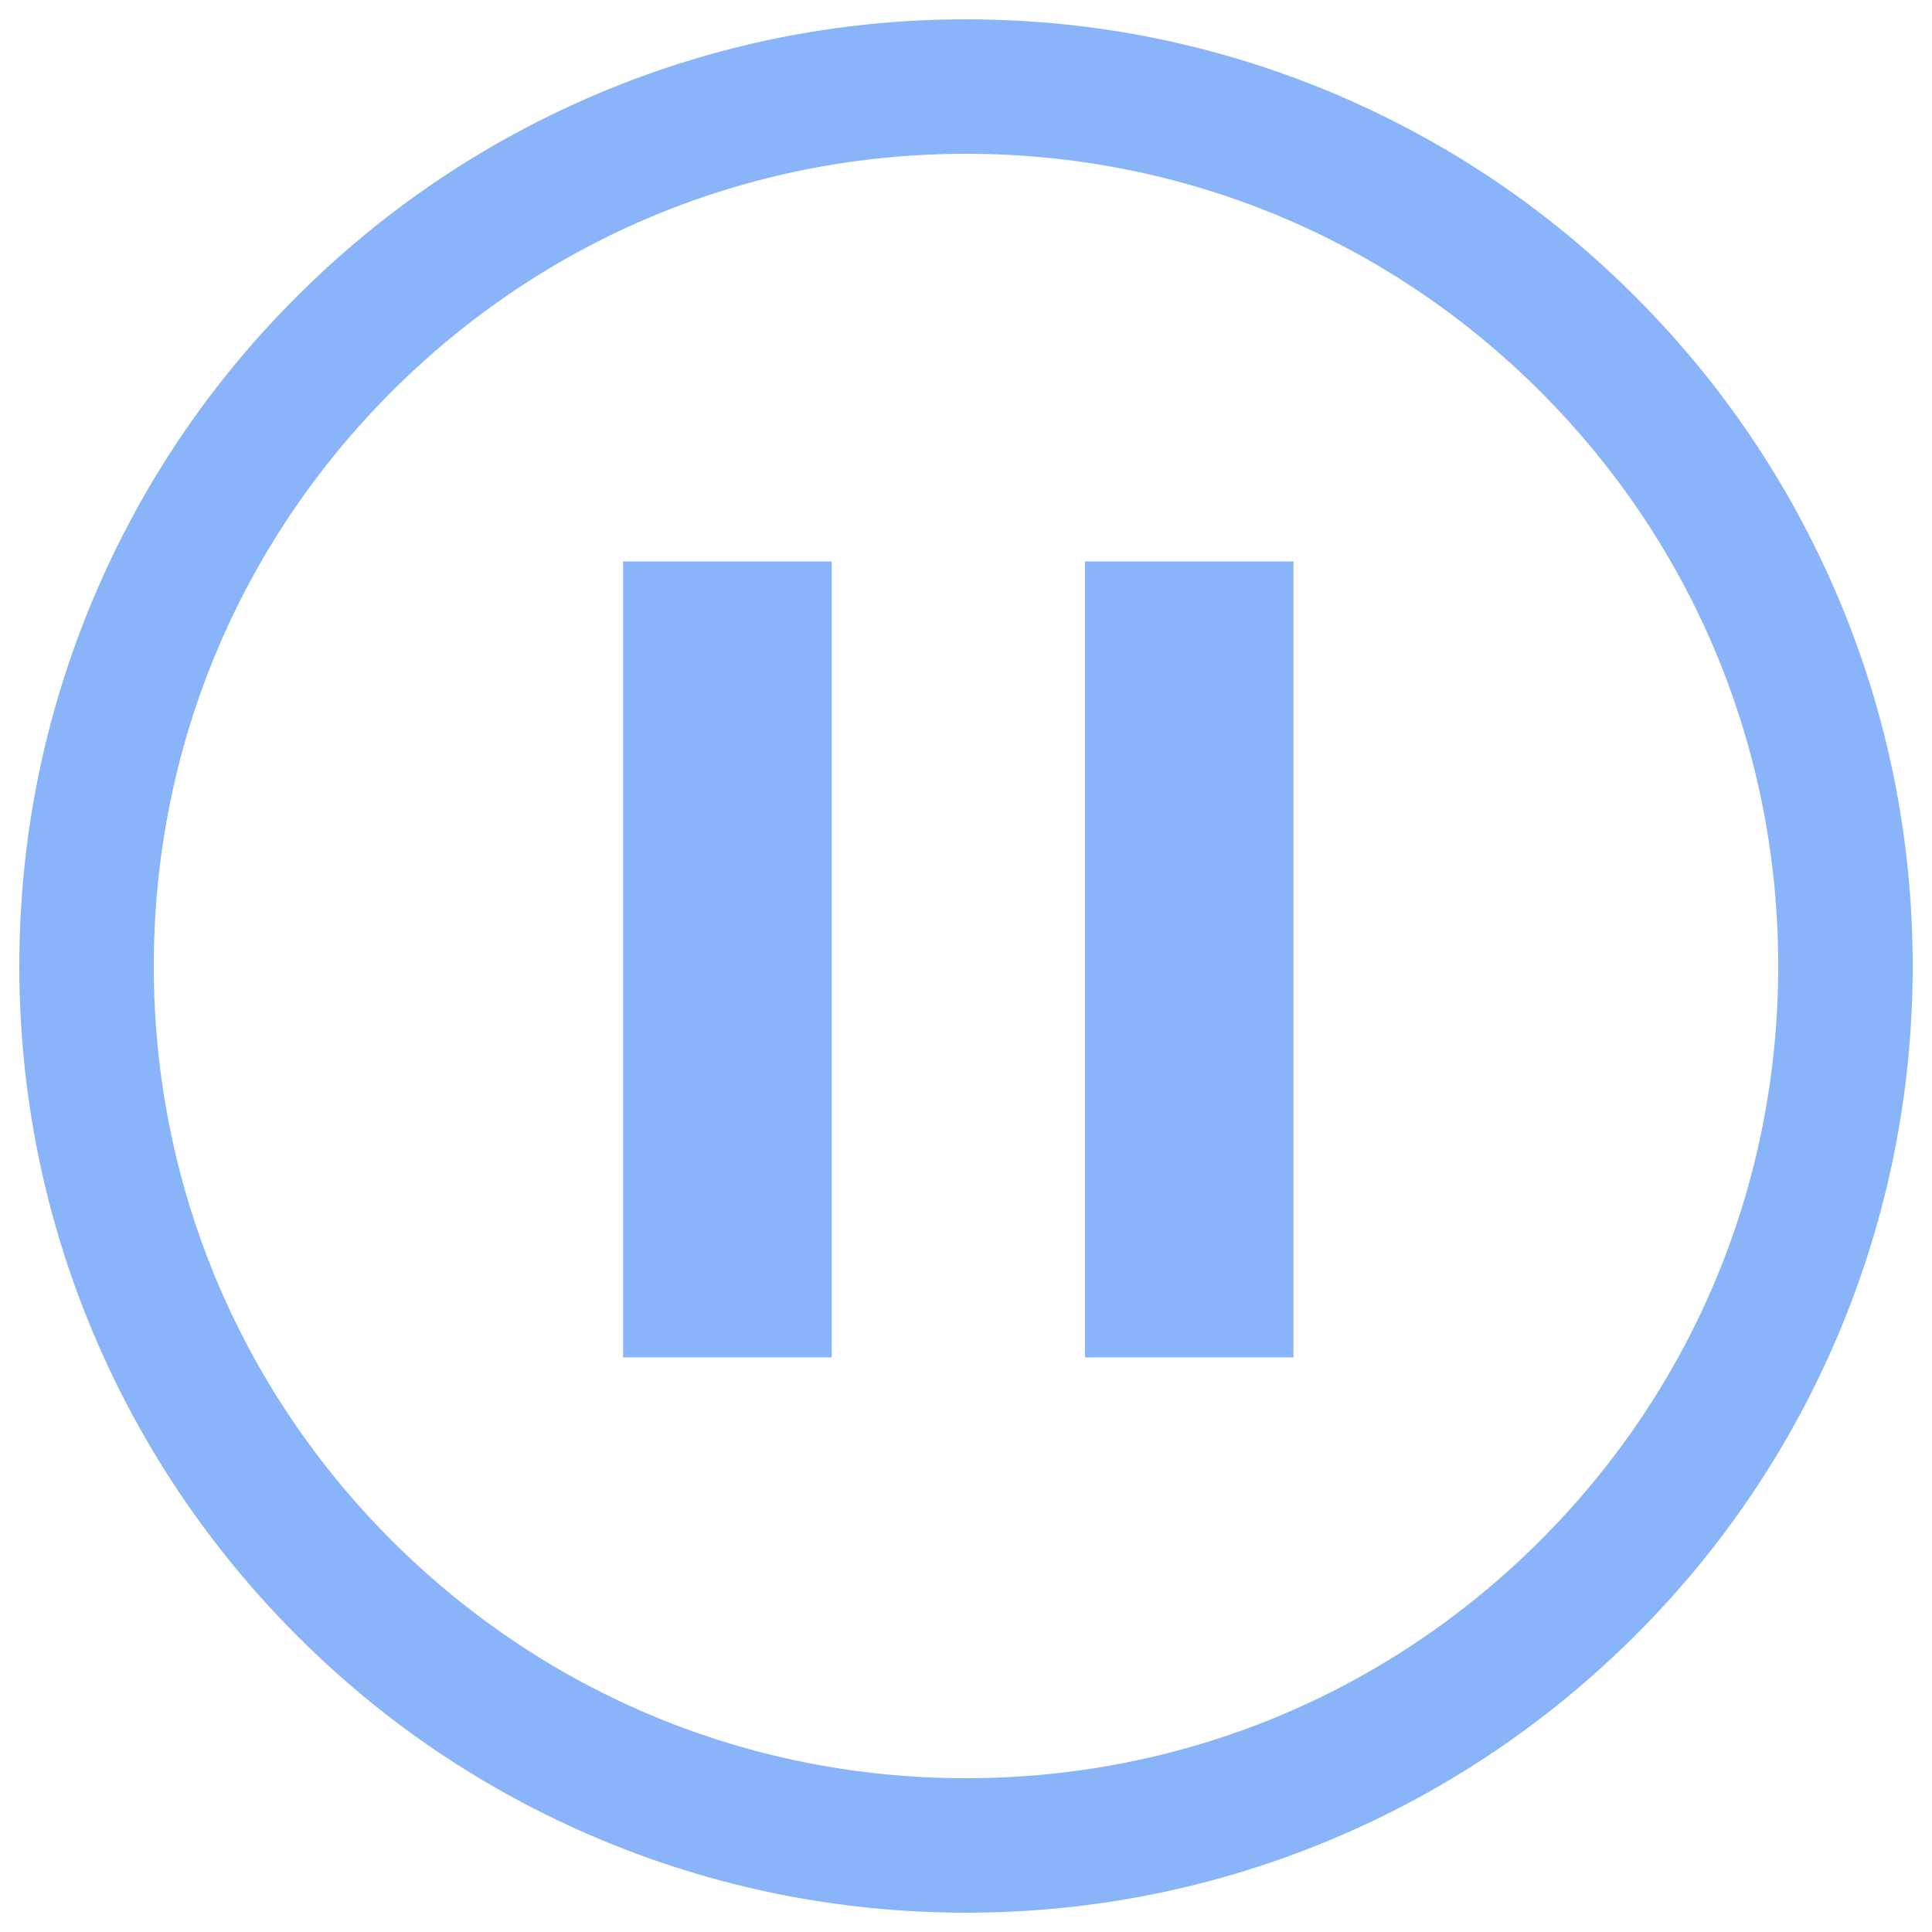
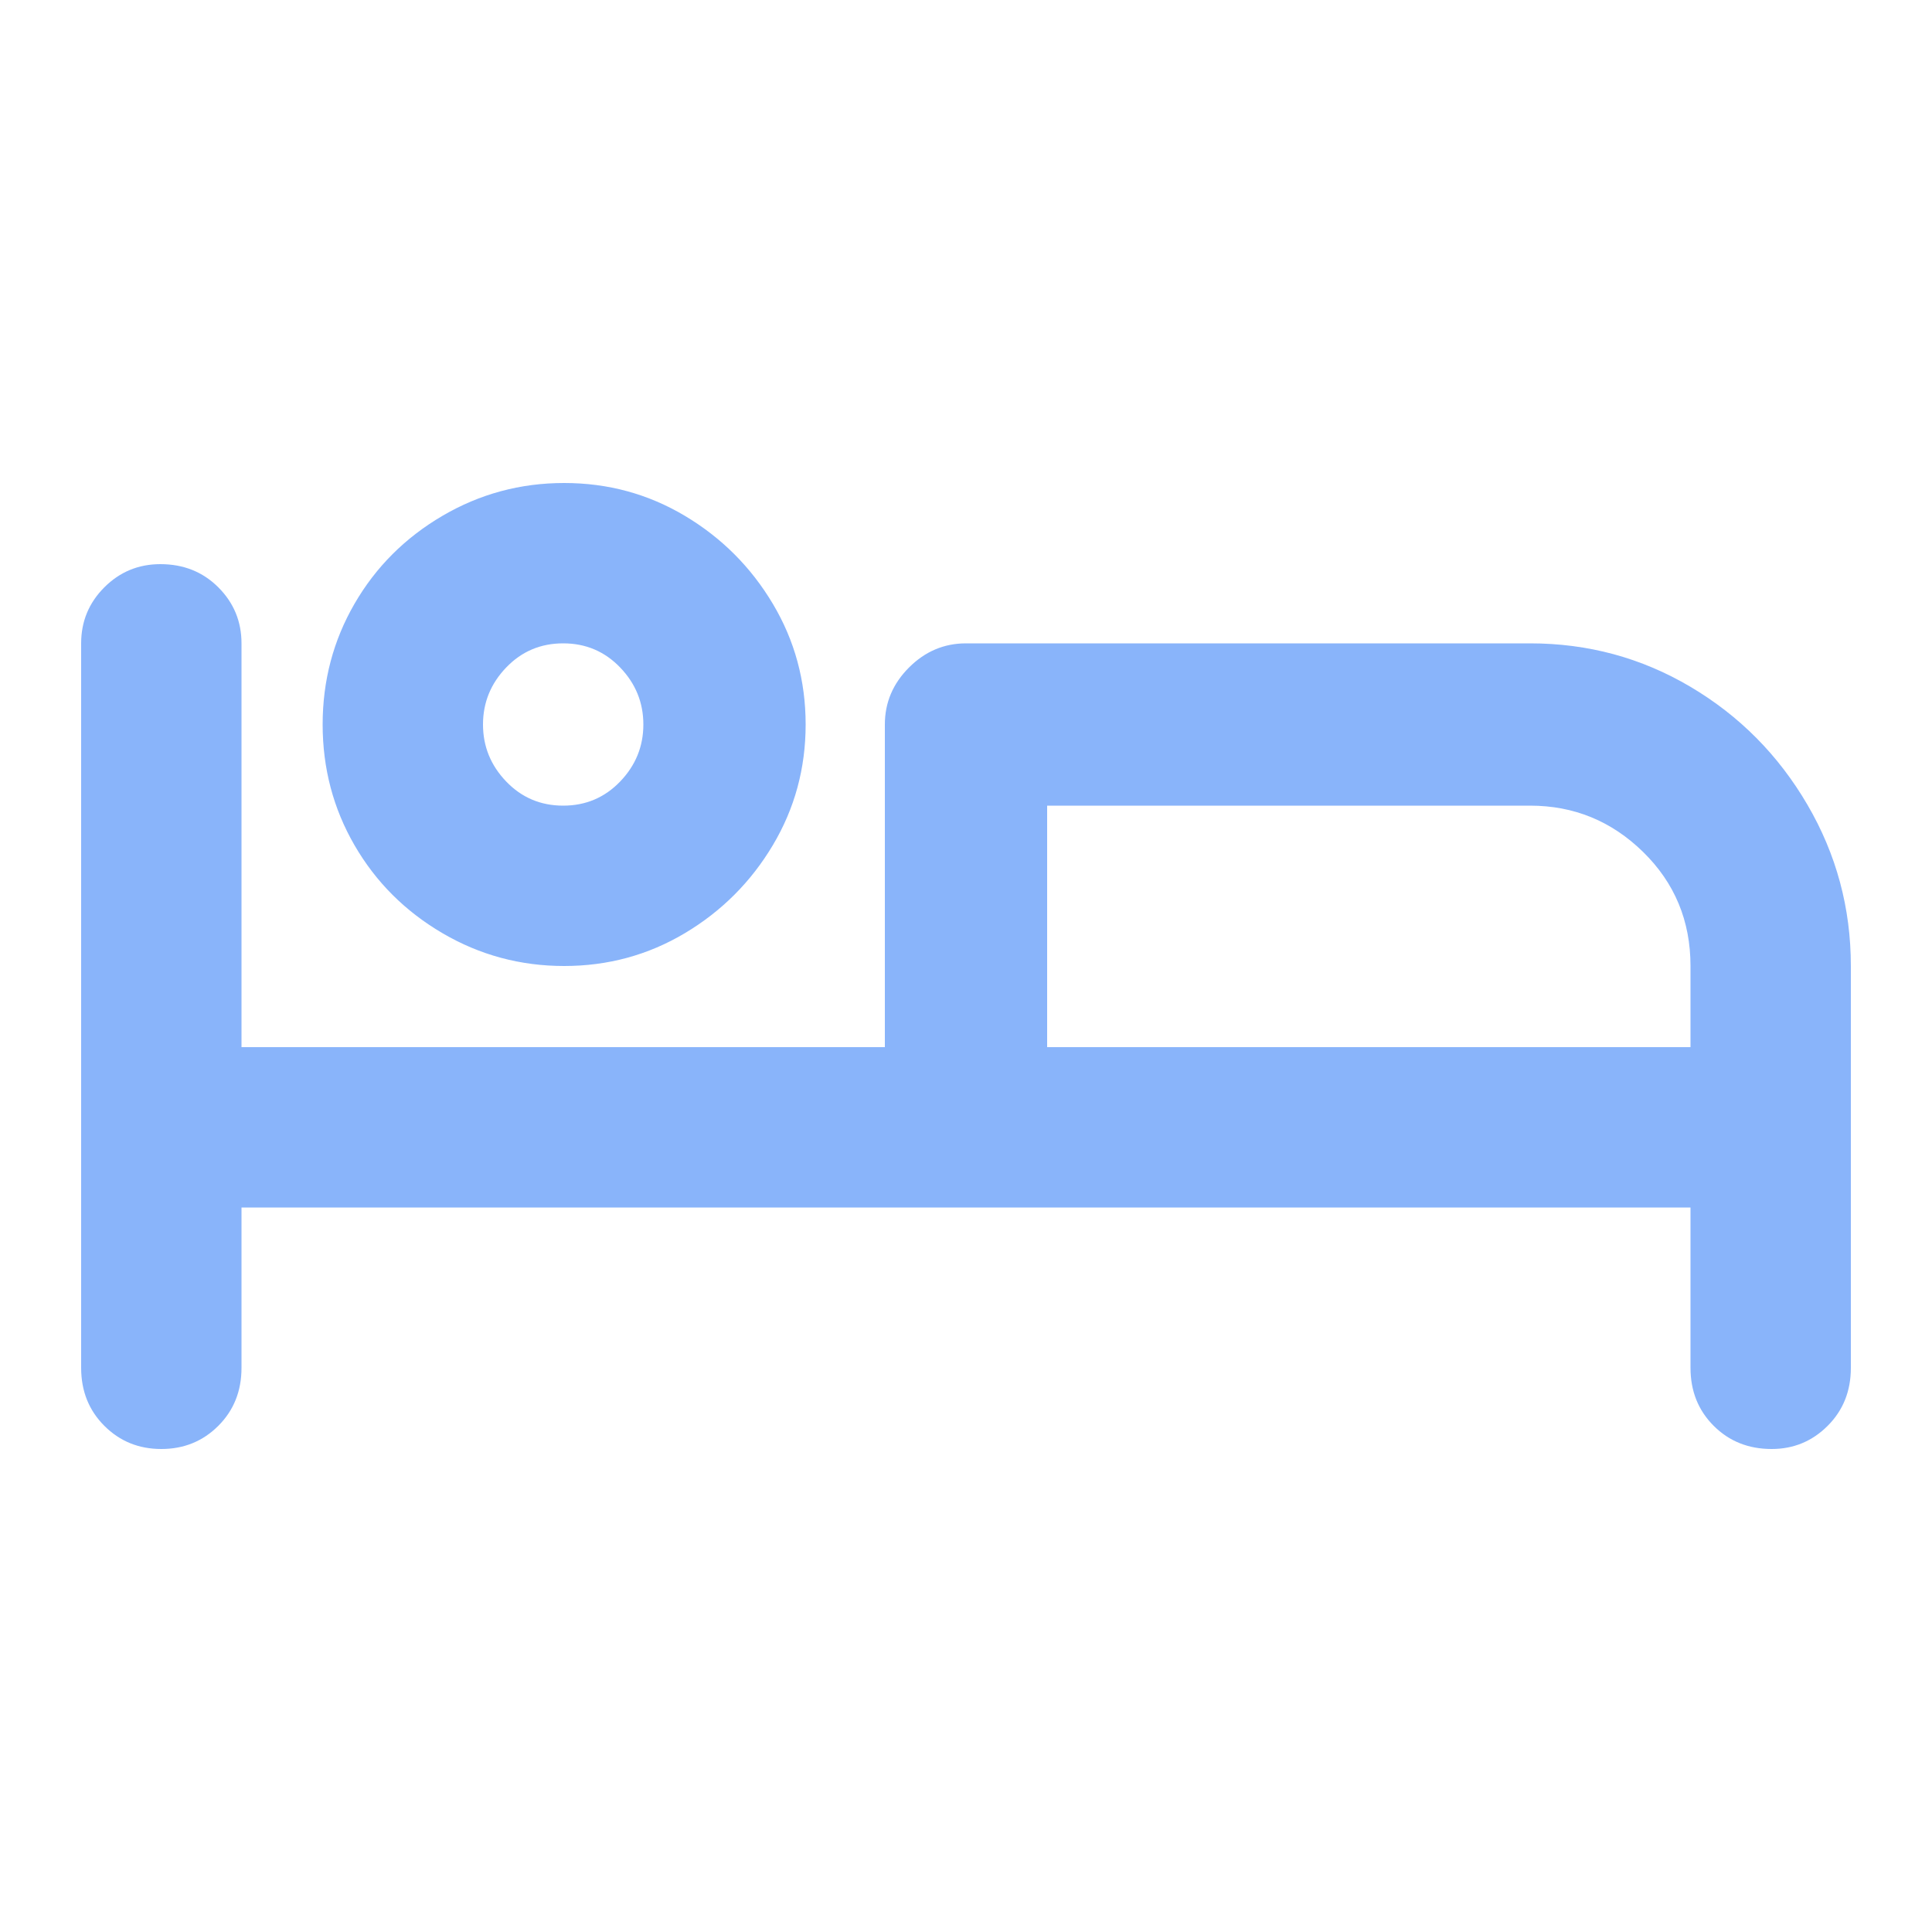
- <svg xmlns="http://www.w3.org/2000/svg" fill="#89b4fa" version="1.1" x="0px" y="0px" viewBox="0 0 1000 1000" enable-background="new 0 0 1000 1000" xml:space="preserve">
-   <g>
-     <path d="M500,990c-66.1,0-130.3-13-190.7-38.5c-58.4-24.7-110.8-60-155.7-105s-80.3-97.4-105-155.7C23,630.3,10,566.1,10,500c0-66.1,13-130.3,38.5-190.7c24.7-58.4,60-110.8,105-155.7c45-45,97.4-80.3,155.7-105C369.7,23,433.9,10,500,10c66.1,0,130.3,13,190.7,38.5c58.4,24.7,110.8,60,155.7,105c45,45,80.3,97.4,105,155.7C977,369.7,990,433.9,990,500c0,66.1-13,130.3-38.5,190.7c-24.7,58.4-60,110.8-105,155.7s-97.4,80.3-155.7,105C630.3,977,566.1,990,500,990z M500,79.6c-112.3,0-217.9,43.7-297.3,123.1C123.3,282.1,79.6,387.7,79.6,500s43.7,217.9,123.1,297.3c79.4,79.4,185,123.1,297.3,123.1c112.3,0,217.9-43.7,297.3-123.1c79.4-79.4,123.1-185,123.1-297.3s-43.7-217.9-123.1-297.3C717.9,123.3,612.3,79.6,500,79.6z" />
-     <path d="M322.5,290.6h108v412h-108V290.6z" />
-     <path d="M561.6,290.6h107.9v412H561.6V290.6z" />
-   </g>
+ <svg xmlns="http://www.w3.org/2000/svg" fill="#89b4fa" version="1.1" viewBox="0 0 1000 1000" enable-background="new 0 0 1000 1000">
+   <path transform="translate(0 900) scale(1 -1)" d="M167 525Q167 491 183.5 462.5Q200 434 229 417Q258 400 292 400Q326 400 354.5 417Q383 434 400 462.5Q417 491 417 525Q417 542 404.5 554.5Q392 567 375 567Q358 567 345.5 554.5Q333 542 333 525Q333 508 321 495.5Q309 483 291.5 483Q274 483 262 495.5Q250 508 250 525Q250 542 238 554.5Q226 567 208.5 567Q191 567 179 554.5Q167 542 167 525ZM417 525Q417 559 400 587.5Q383 616 354.5 633Q326 650 292 650Q258 650 229 633Q200 616 183.5 587.5Q167 559 167 525Q167 508 179 495.5Q191 483 208.5 483Q226 483 238 495.5Q250 508 250 525Q250 542 262 554.5Q274 567 291.5 567Q309 567 321 554.5Q333 542 333 525Q333 508 345.5 495.5Q358 483 375 483Q392 483 404.5 495.5Q417 508 417 525ZM917 150Q934 150 946 162Q958 174 958 192V317Q958 334 946 346Q934 358 916.5 358Q899 358 887 346Q875 334 875 317V192Q875 174 887 162Q899 150 917 150ZM958 317Q958 334 946 346Q934 358 917 358H83Q66 358 54 346Q42 334 42 316.5Q42 299 54 287Q66 275 83 275H917Q934 275 946 287Q958 299 958 317ZM83 608Q66 608 54 596Q42 584 42 567V192Q42 174 54 162Q66 150 83.5 150Q101 150 113 162Q125 174 125 192V567Q125 584 113 596Q101 608 83 608ZM458 317Q458 299 470.5 287Q483 275 500 275H917Q934 275 946 287Q958 299 958 316.5Q958 334 946 346Q934 358 917 358H500Q483 358 470.5 346Q458 334 458 317ZM917 275Q934 275 946 287Q958 299 958 317V400Q958 417 946 429.5Q934 442 916.5 442Q899 442 887 429.5Q875 417 875 400V317Q875 299 887 287Q899 275 917 275ZM958 400Q958 445 935.5 483.5Q913 522 875 544.5Q837 567 792 567Q774 567 762 554.5Q750 542 750 525Q750 508 762 495.5Q774 483 792 483Q826 483 850.5 459Q875 435 875 400Q875 383 887 370.5Q899 358 916.5 358Q934 358 946 370.5Q958 383 958 400ZM833 525Q833 542 821 554.5Q809 567 792 567H500Q483 567 470.5 554.5Q458 542 458 525Q458 508 470.5 495.5Q483 483 500 483H792Q809 483 821 495.5Q833 508 833 525ZM500 567Q483 567 470.5 554.5Q458 542 458 525V317Q458 299 470.5 287Q483 275 500 275Q517 275 529.5 287Q542 299 542 317V525Q542 542 529.5 554.5Q517 567 500 567Z" />
</svg>
